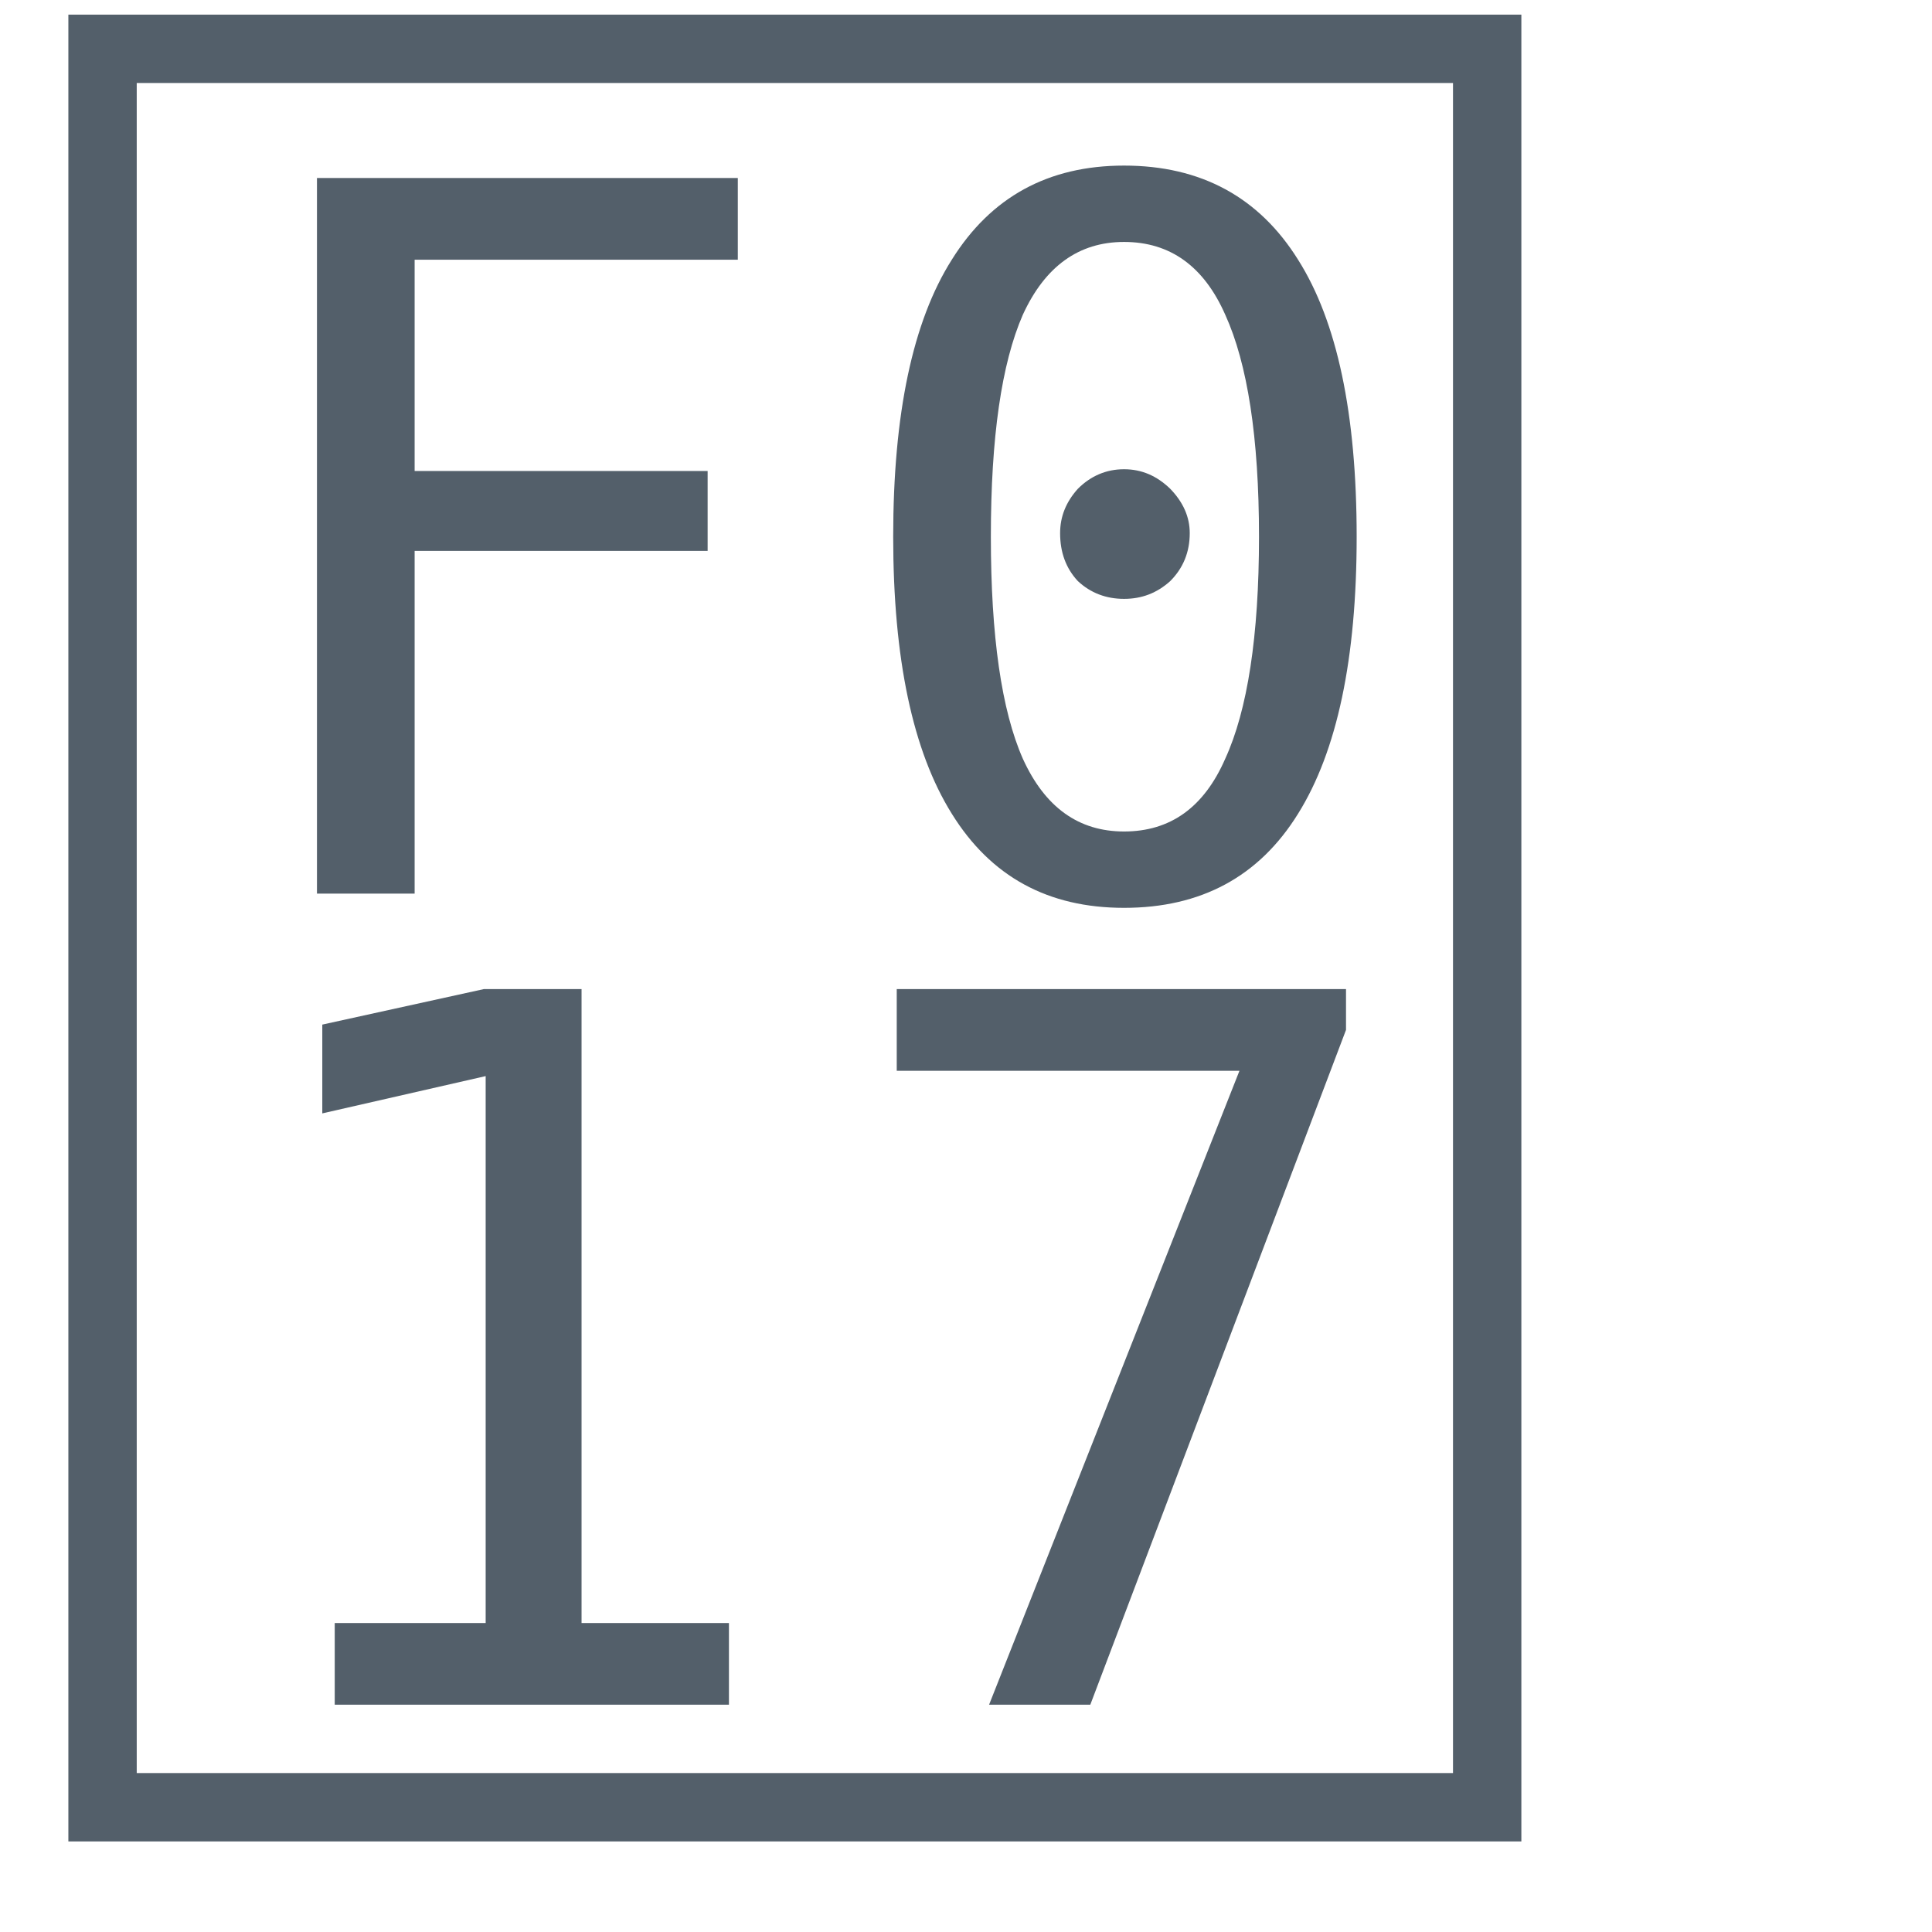
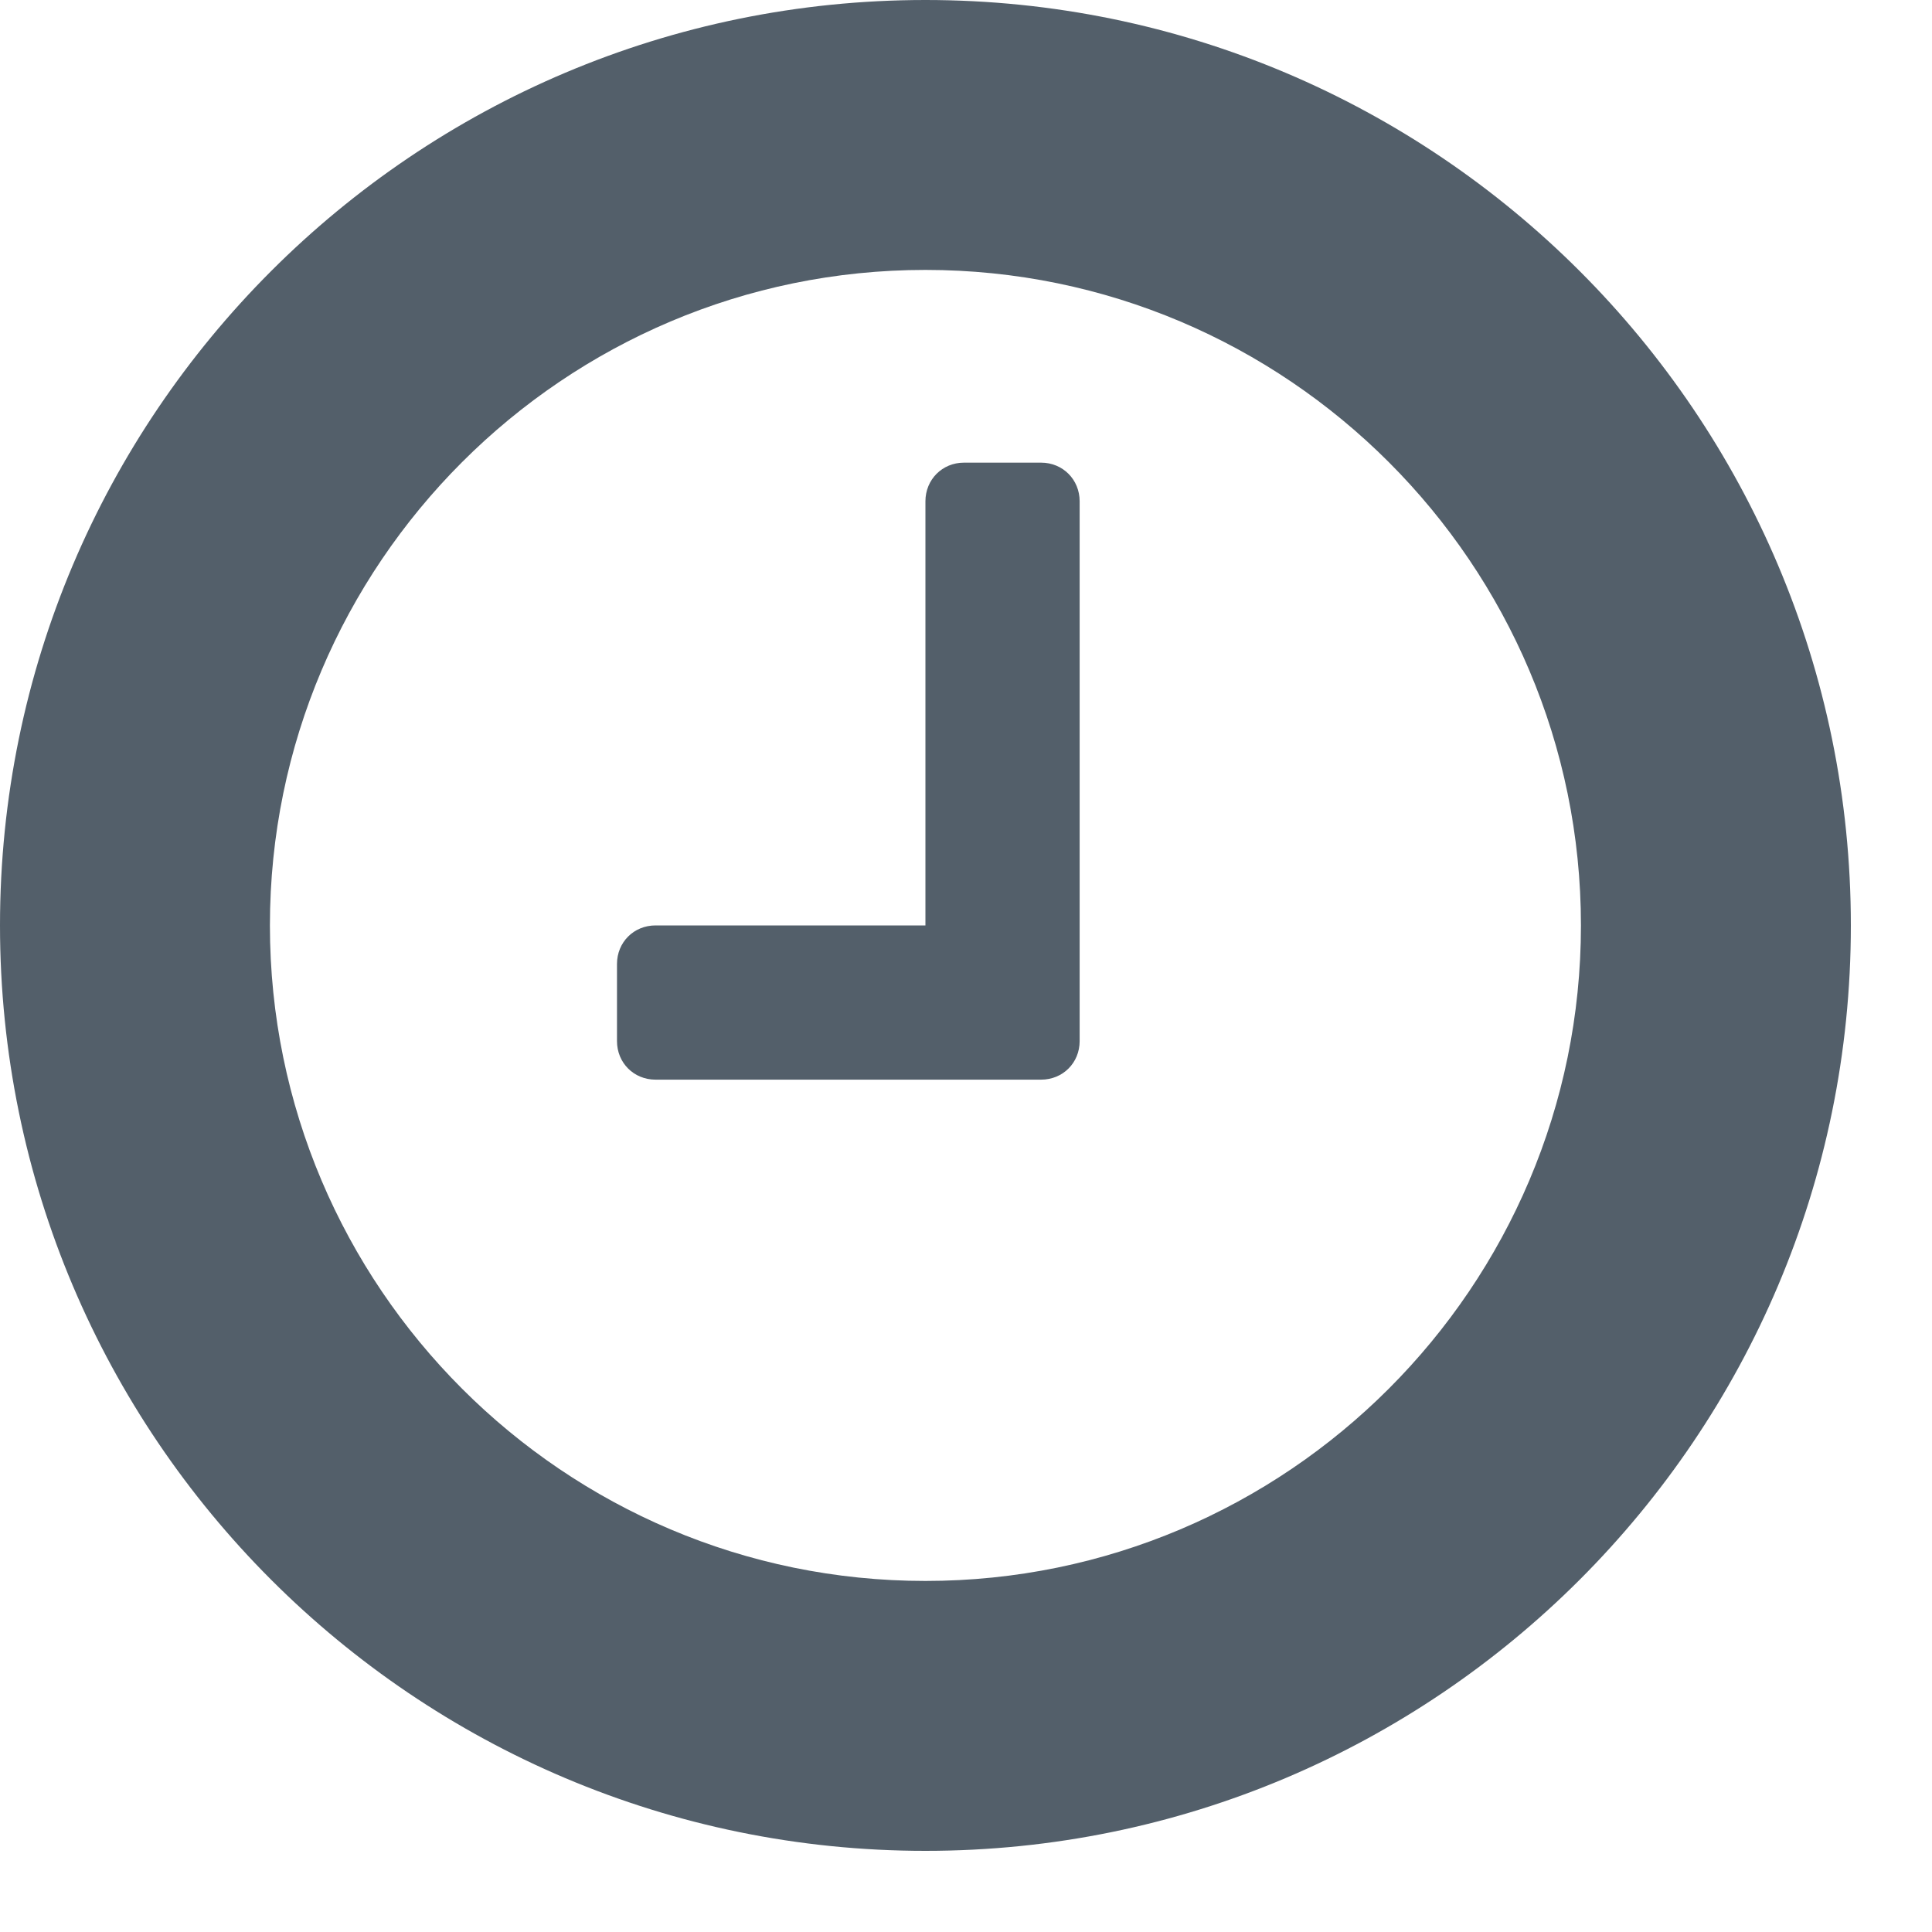
<svg xmlns="http://www.w3.org/2000/svg" width="17px" height="17px" viewBox="0 0 17 17" version="1.1">
-   <g id="Page-1" stroke="none" stroke-width="1" fill="none" fill-rule="evenodd" font-family="FontAwesome" font-size="19" font-weight="normal">
-     <g id="Form-Builder---Address" transform="translate(-374, -469)" fill="#535F6A">
-       <g id="Group-35" transform="translate(135, 315)">
-         <g id="Group-29" transform="translate(239, 153)">
-           <text id="clock-o---FontAwesome">
-             <tspan x="0" y="16"></tspan>
-           </text>
-         </g>
-       </g>
-     </g>
+   <g id="Page-1" stroke="none" stroke-width="1" fill="none" fill-rule="evenodd">
+     <path d="M8.143,0 C12.638,0 16.286,3.647 16.286,8.143 C16.286,12.638 12.638,16.286 8.143,16.286 C3.647,16.286 0,12.638 0,8.143 C0,3.647 3.647,0 8.143,0 Z M8.143,2.375 C4.962,2.375 2.375,4.962 2.375,8.143 C2.375,11.324 4.962,13.911 8.143,13.911 C11.324,13.911 13.911,11.324 13.911,8.143 C13.911,4.962 11.324,2.375 8.143,2.375 Z M9.161,4.071 C9.352,4.071 9.5,4.22 9.5,4.411 L9.5,4.411 L9.5,9.161 C9.5,9.352 9.352,9.5 9.161,9.5 L9.161,9.5 L5.768,9.5 C5.577,9.5 5.429,9.352 5.429,9.161 L5.429,9.161 L5.429,8.482 C5.429,8.291 5.577,8.143 5.768,8.143 L5.768,8.143 L8.143,8.143 L8.143,4.411 C8.143,4.22 8.291,4.071 8.482,4.071 L8.482,4.071 Z" id="Time" fill="#535F6A" fill-rule="nonzero" />
  </g>
</svg>
